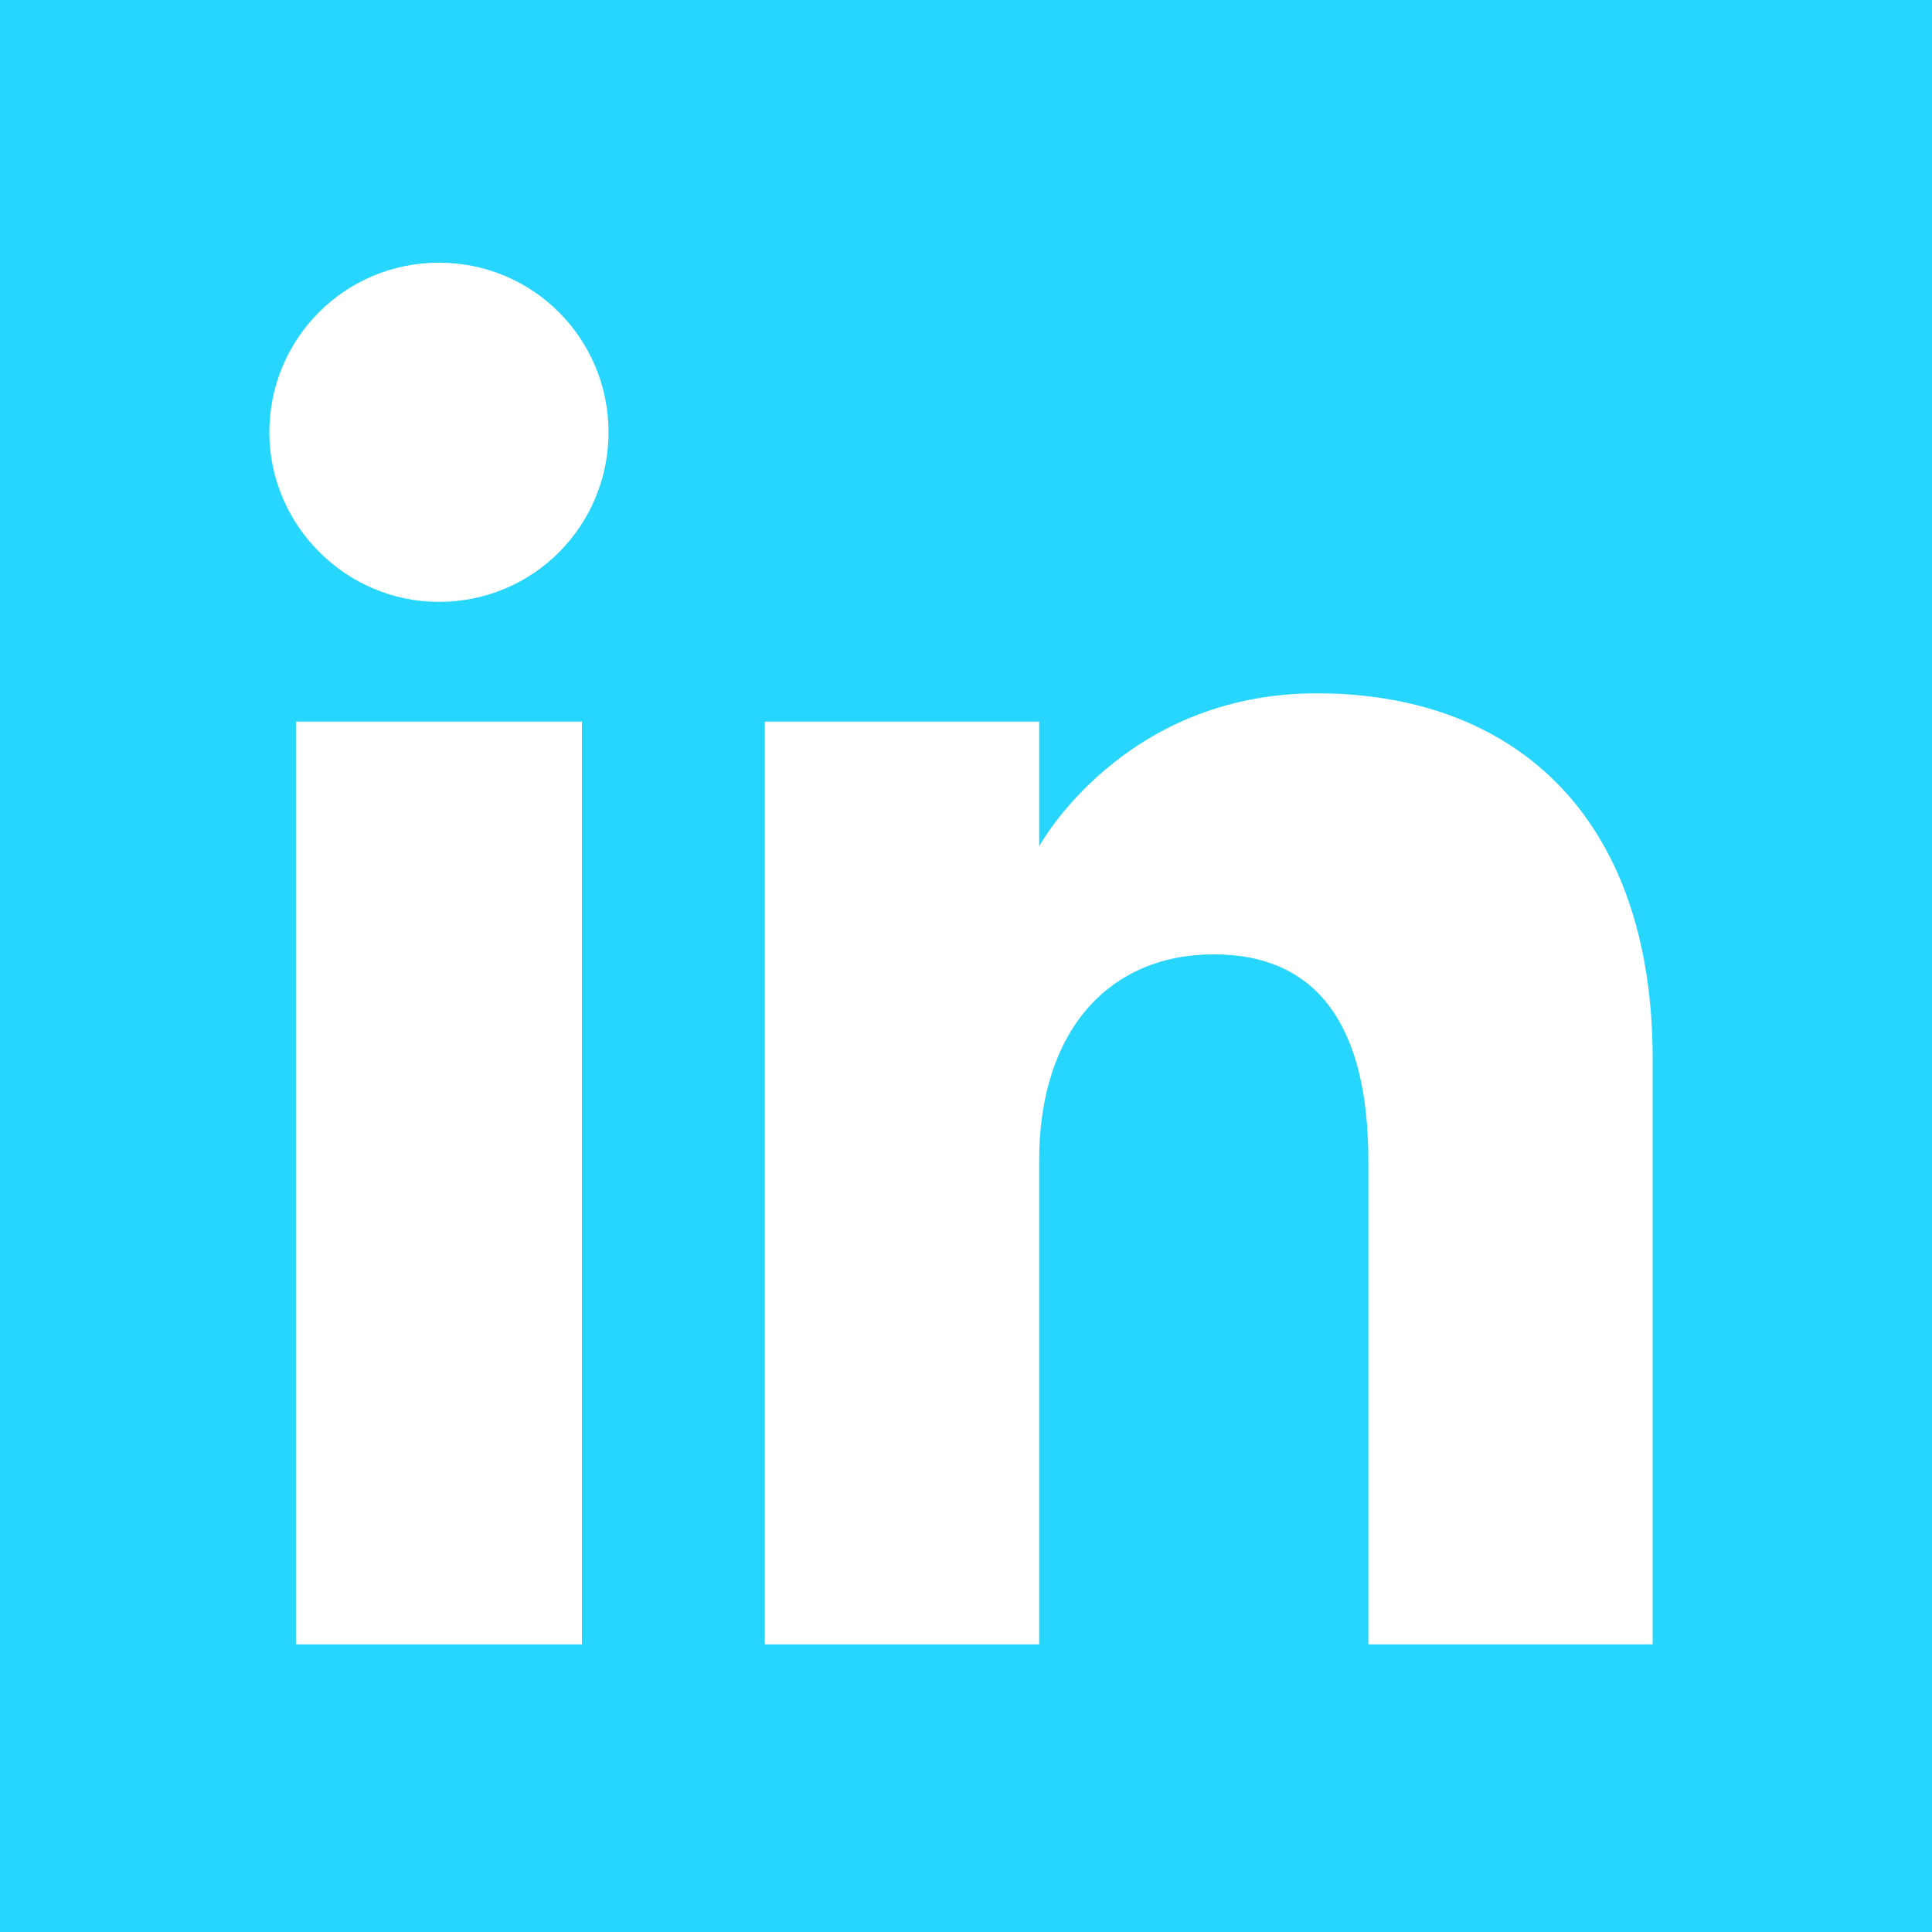
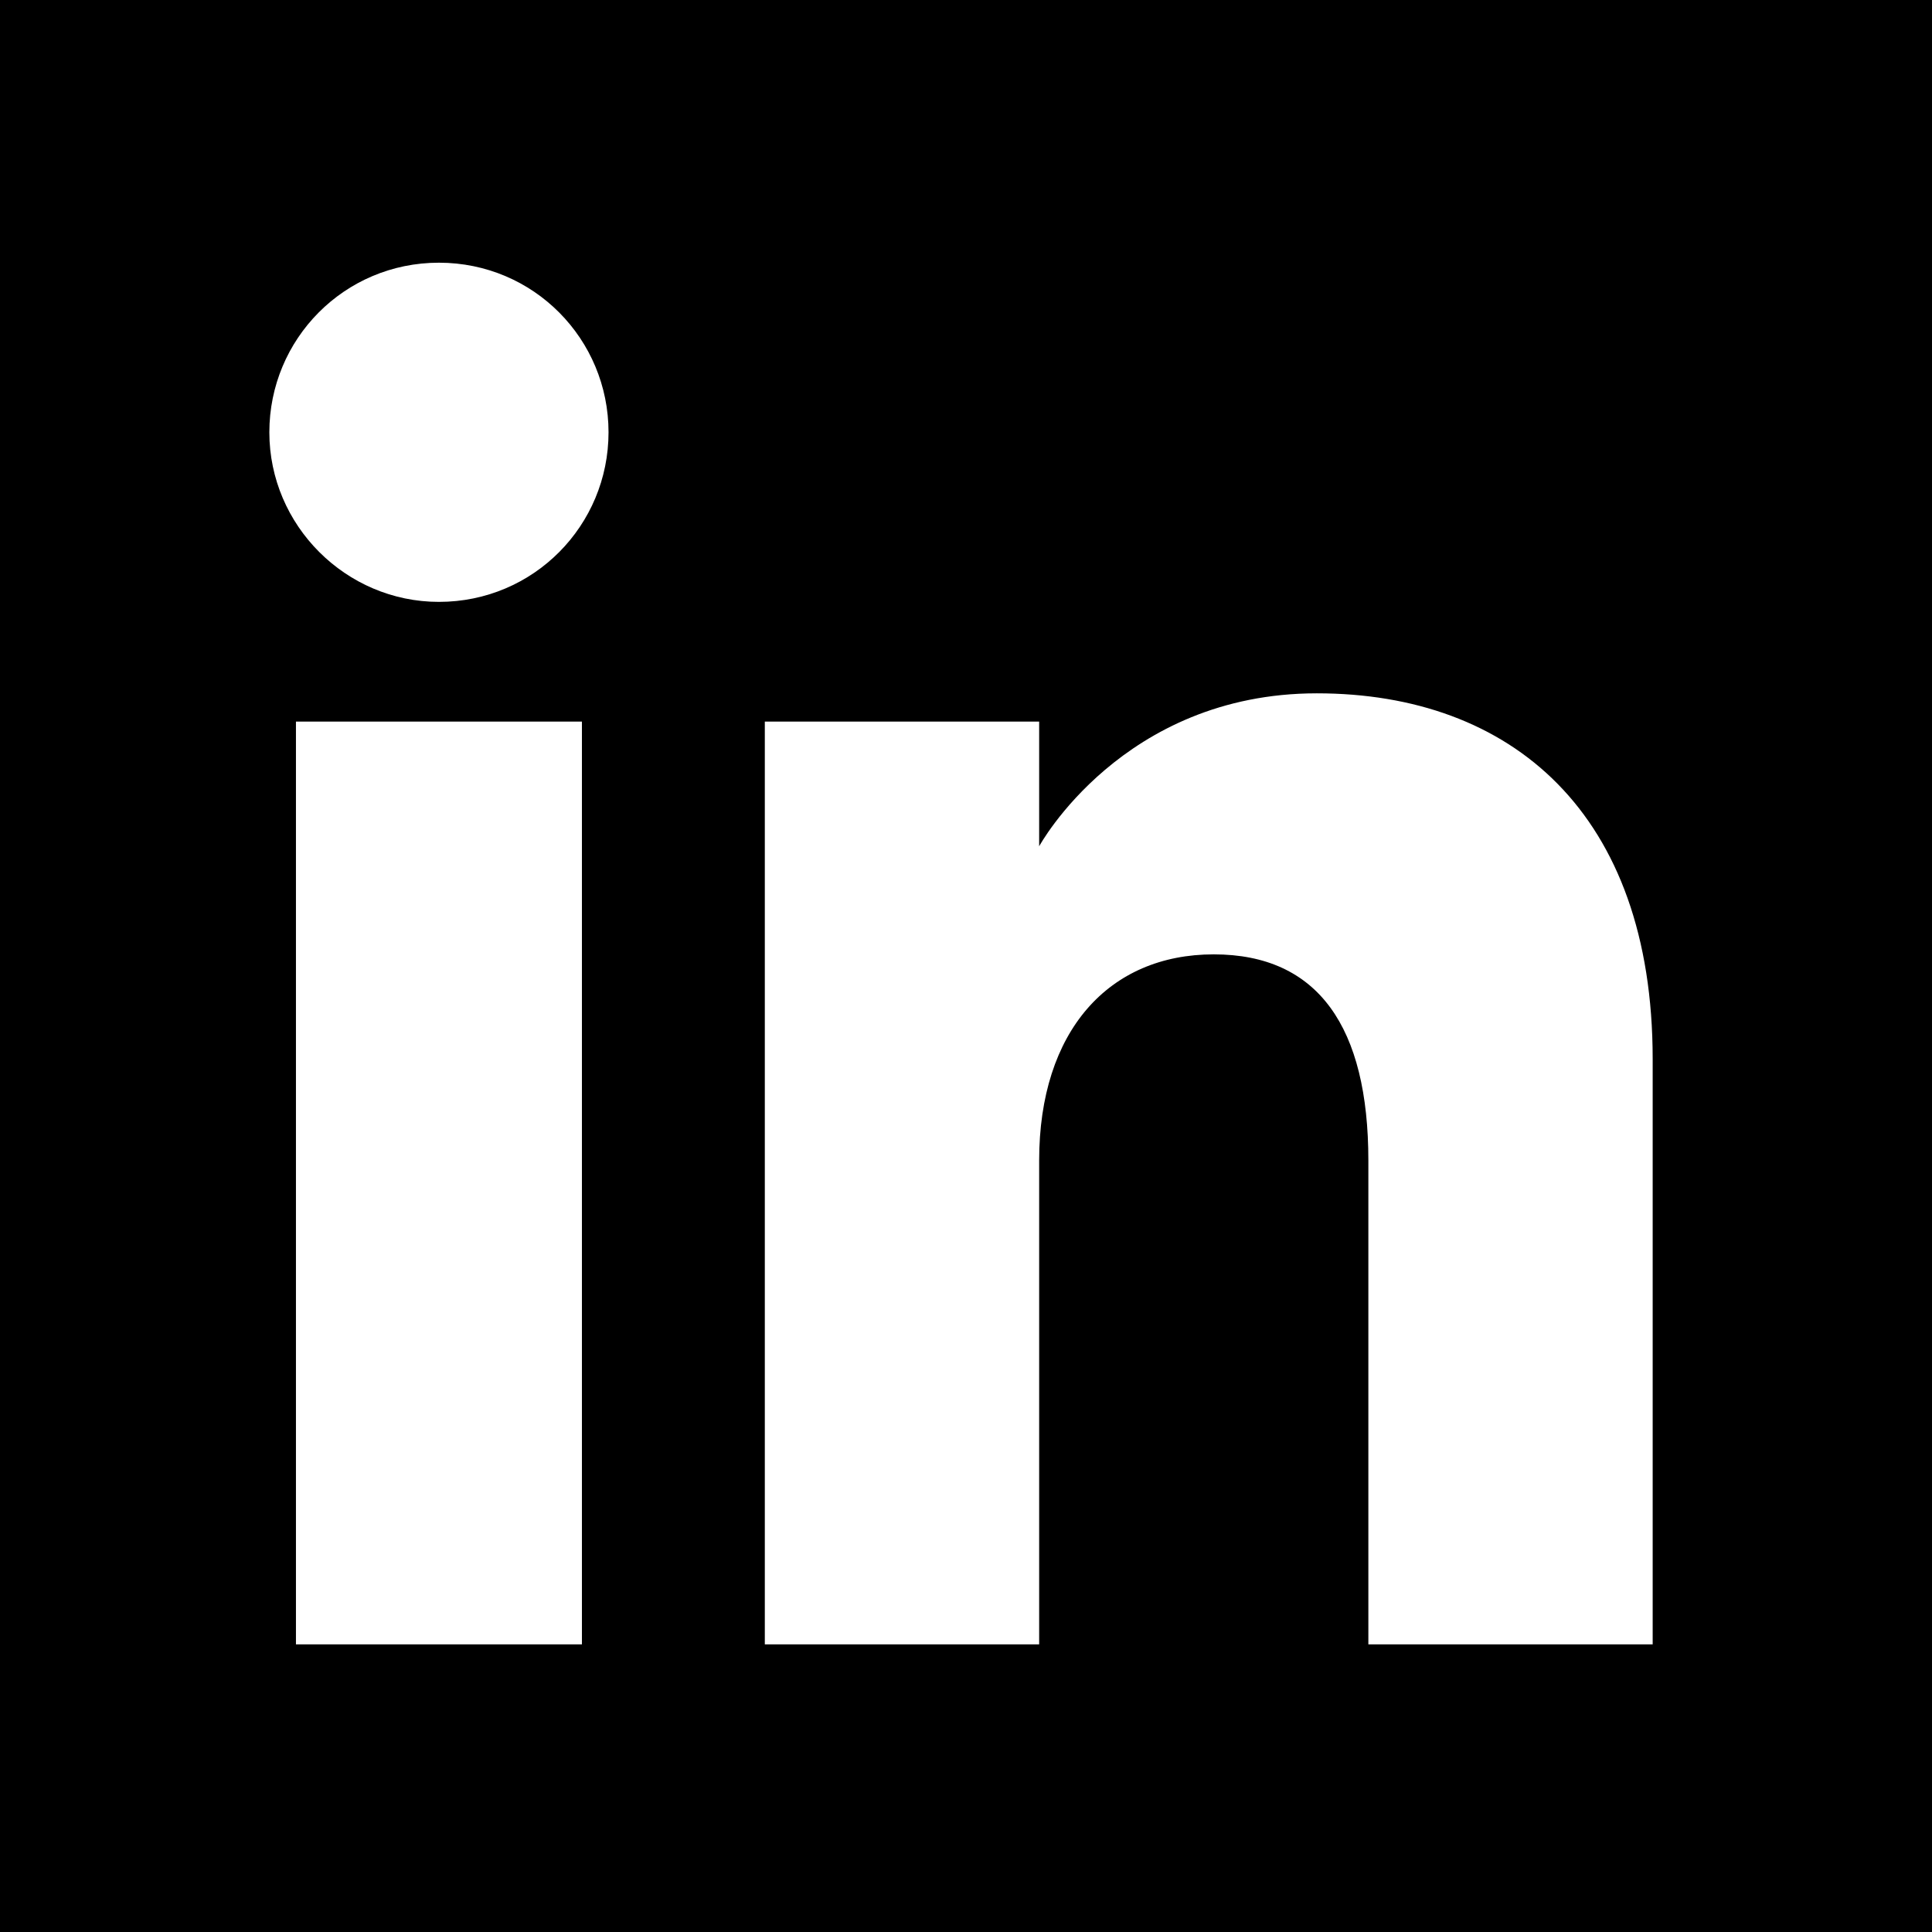
<svg xmlns="http://www.w3.org/2000/svg" id="Capa_1" data-name="Capa 1" version="1.1" viewBox="0 0 116.2 116.2">
-   <path d="M0,0v116.2h116.2V0H0ZM35,98.9h-17.2v-55.5h17.2v55.5ZM26.4,36.2c-5.6,0-10.2-4.6-10.2-10.2s4.5-10.2,10.2-10.2,10.2,4.6,10.2,10.2-4.5,10.2-10.2,10.2ZM99.4,98.9h-17.1v-29.1c0-8-3-12.4-9.3-12.4s-10.5,4.6-10.5,12.4v29.1h-16.5v-55.5h16.5v7.5s5-9.2,16.7-9.2,20.2,7.2,20.2,22v35.1Z" fill="#26d6fc" stroke-width="0" />
+   <path d="M0,0v116.2h116.2V0H0ZM35,98.9h-17.2v-55.5h17.2v55.5ZM26.4,36.2c-5.6,0-10.2-4.6-10.2-10.2s4.5-10.2,10.2-10.2,10.2,4.6,10.2,10.2-4.5,10.2-10.2,10.2ZM99.4,98.9h-17.1v-29.1c0-8-3-12.4-9.3-12.4s-10.5,4.6-10.5,12.4v29.1h-16.5v-55.5h16.5v7.5s5-9.2,16.7-9.2,20.2,7.2,20.2,22v35.1Z" fill="currentColor" stroke-width="0" />
</svg>
